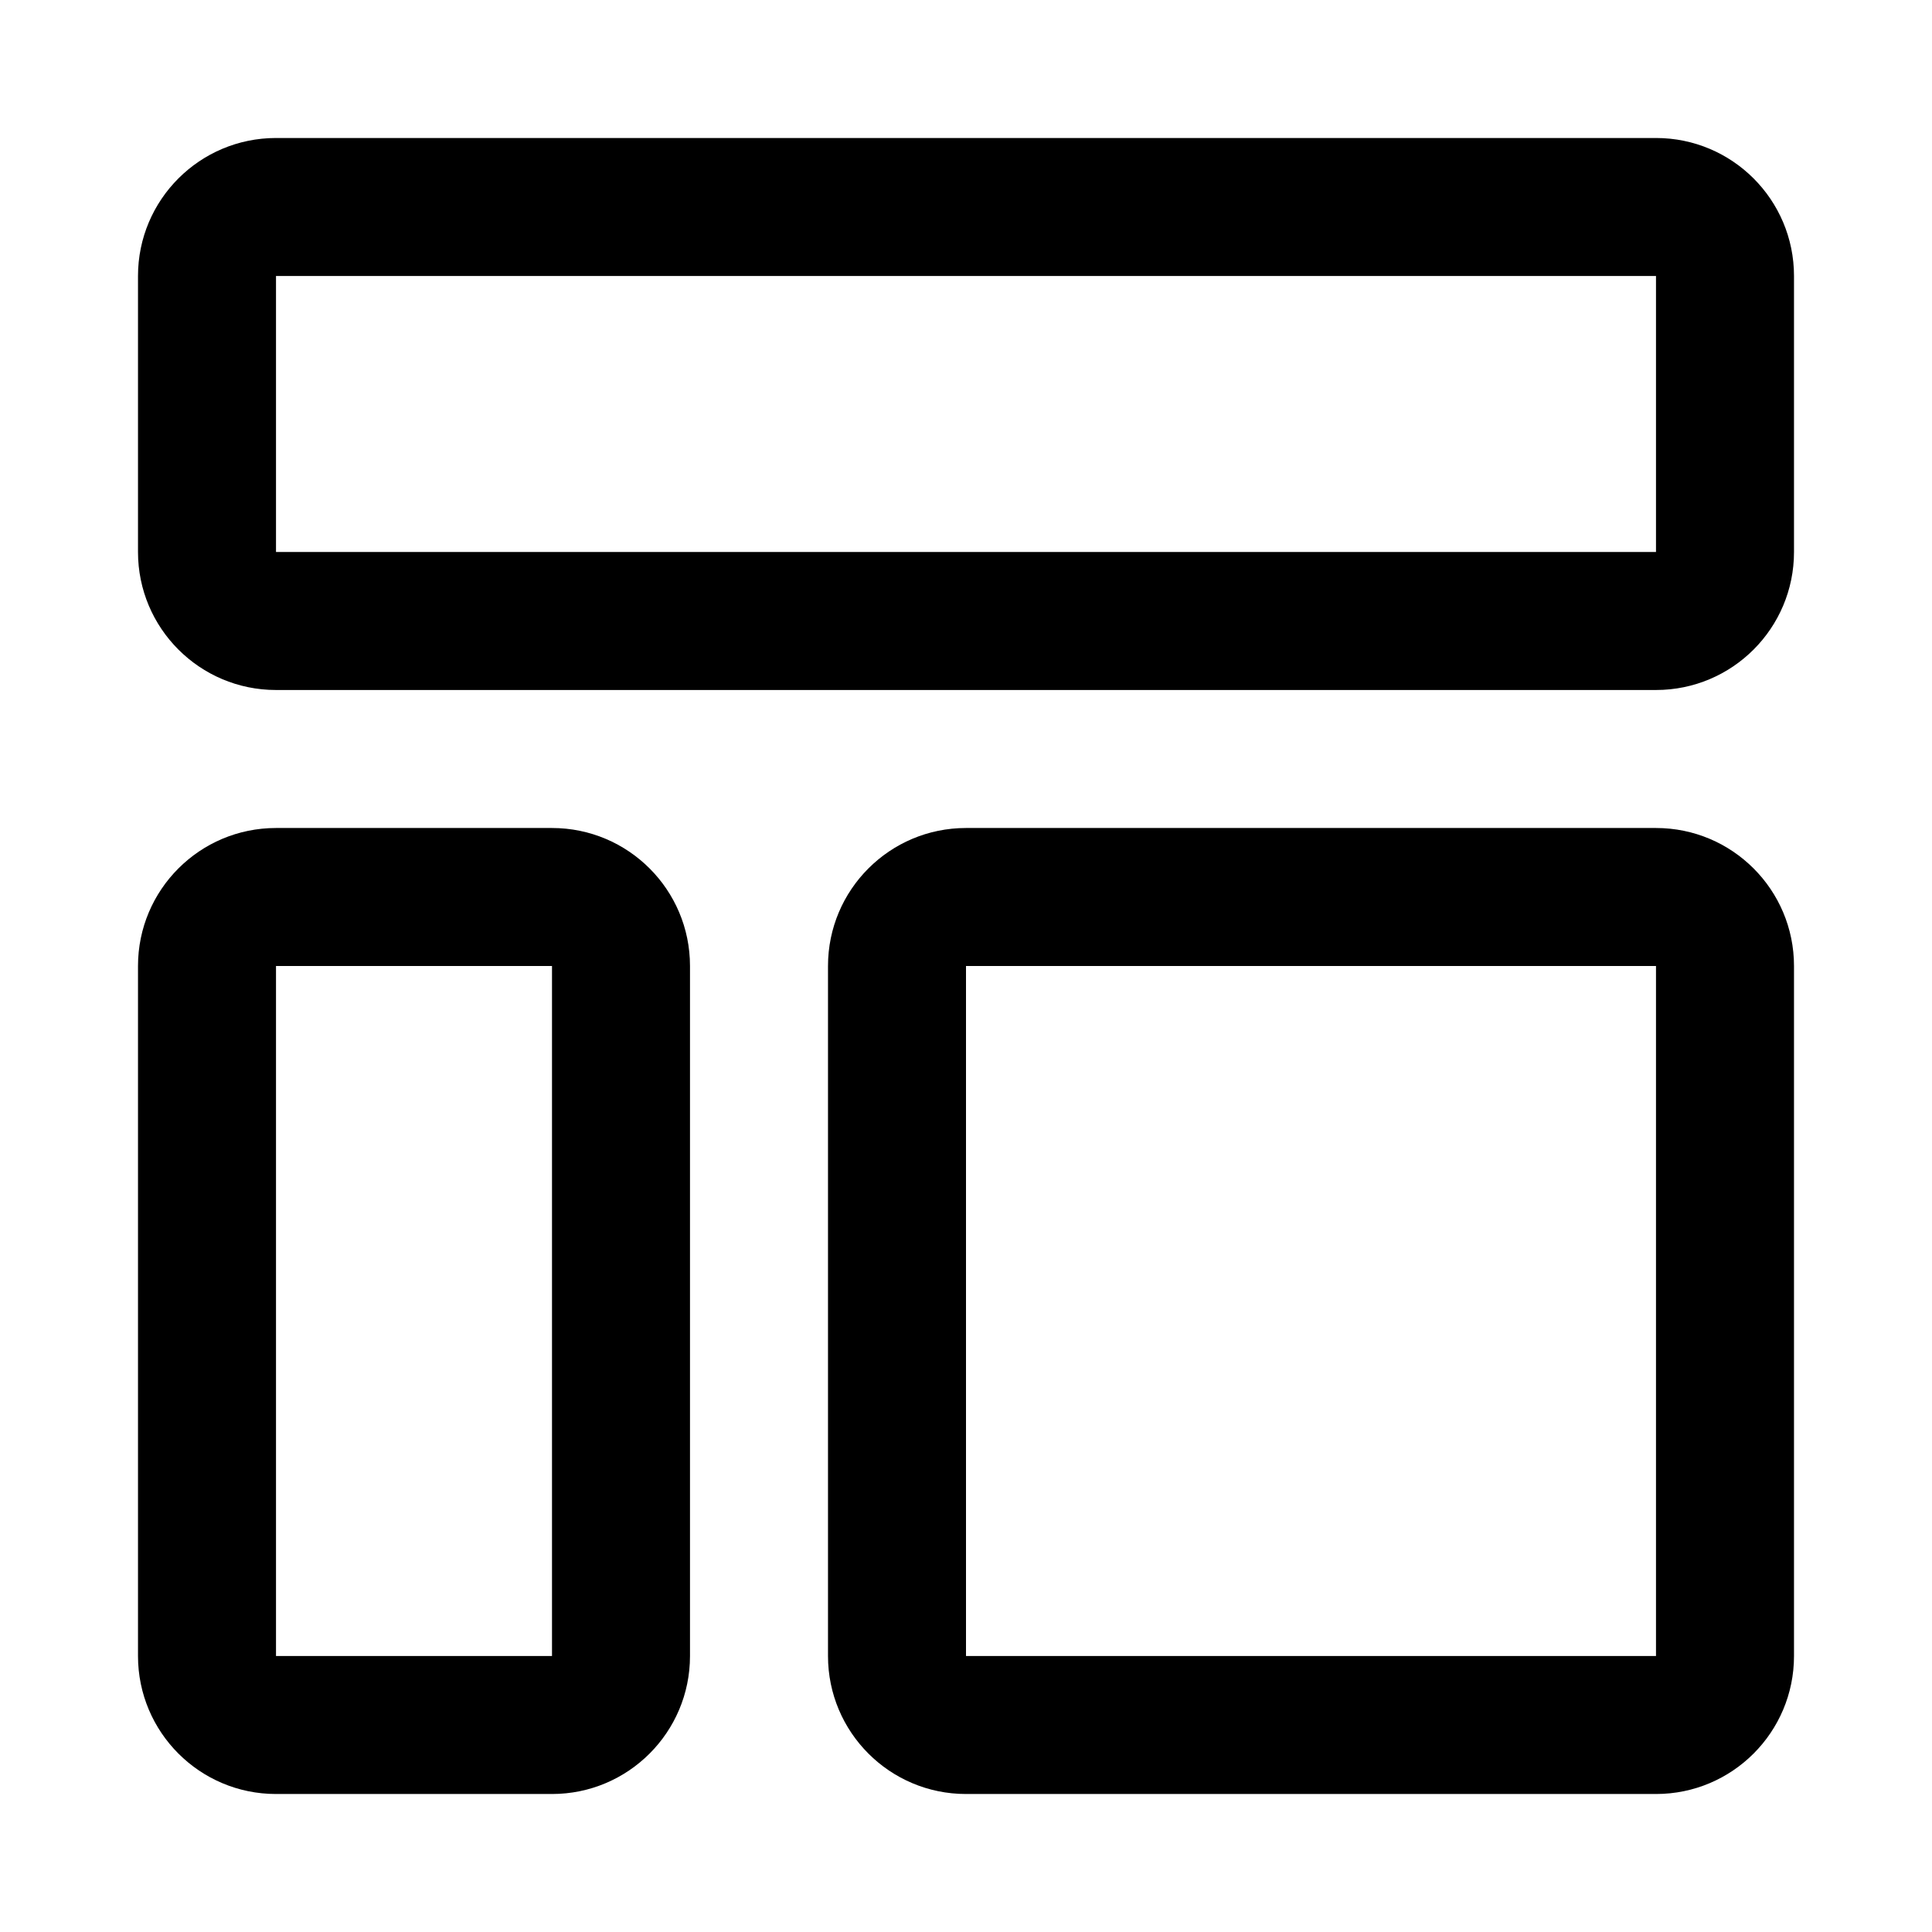
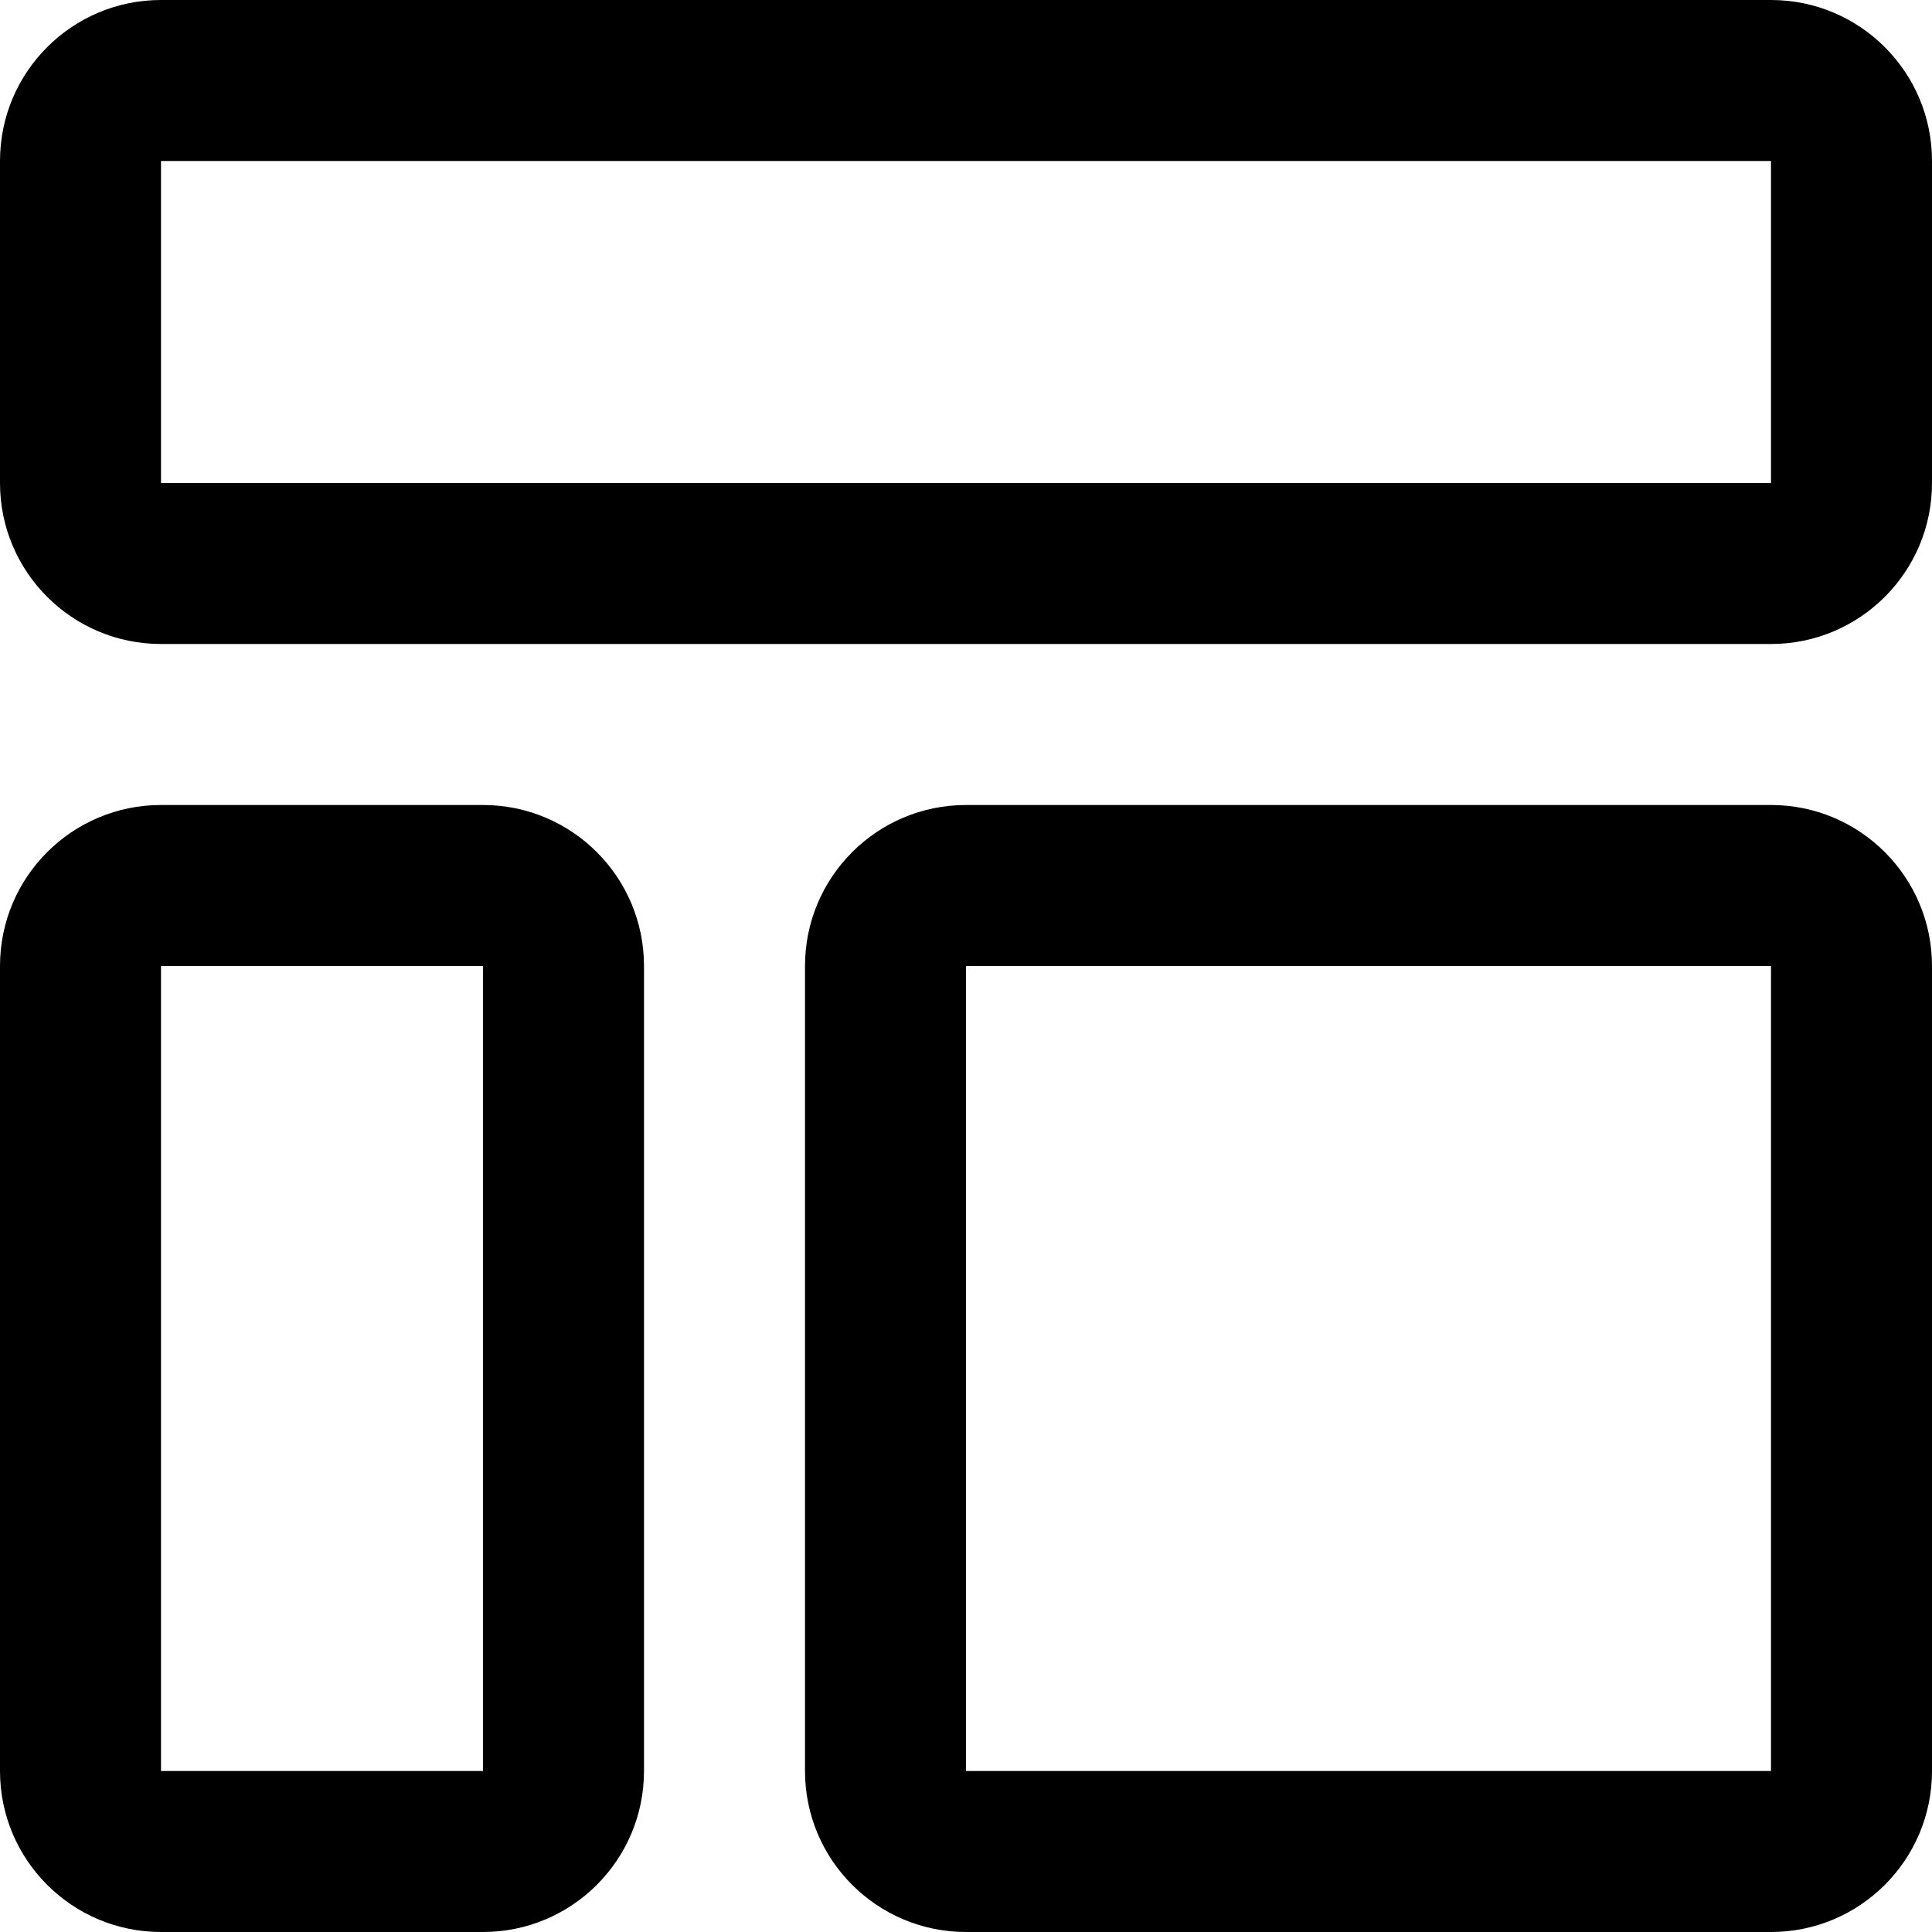
- <svg xmlns="http://www.w3.org/2000/svg" id="icon" viewBox="2 2 28 28">
-   <defs>
-     <style>.cls-1{fill:none;}</style>
+ <svg xmlns="http://www.w3.org/2000/svg" id="icon" viewBox="4 4 24 24" version="1.1" width="28" height="28">
+   <defs id="defs1">
+     <style id="style1">.cls-1{fill:none;}</style>
  </defs>
-   <path d="M26,6v4H6V6H26m0-2H6A2,2,0,0,0,4,6v4a2,2,0,0,0,2,2H26a2,2,0,0,0,2-2V6a2,2,0,0,0-2-2Z" />
-   <path d="M10,16V26H6V16h4m0-2H6a2,2,0,0,0-2,2V26a2,2,0,0,0,2,2h4a2,2,0,0,0,2-2V16a2,2,0,0,0-2-2Z" />
-   <path d="M26,16V26H16V16H26m0-2H16a2,2,0,0,0-2,2V26a2,2,0,0,0,2,2H26a2,2,0,0,0,2-2V16a2,2,0,0,0-2-2Z" />
-   <rect class="cls-1" width="32" height="32" />
+   <path d="m 26,6 v 4 H 6 V 6 H 26 M 26,4 H 6 A 2,2 0 0 0 4,6 v 4 a 2,2 0 0 0 2,2 h 20 a 2,2 0 0 0 2,-2 V 6 A 2,2 0 0 0 26,4 Z" id="path1" />
+   <path d="M 10,16 V 26 H 6 V 16 h 4 m 0,-2 H 6 a 2,2 0 0 0 -2,2 v 10 a 2,2 0 0 0 2,2 h 4 a 2,2 0 0 0 2,-2 V 16 a 2,2 0 0 0 -2,-2 z" id="path2" />
+   <path d="M 26,16 V 26 H 16 V 16 h 10 m 0,-2 H 16 a 2,2 0 0 0 -2,2 v 10 a 2,2 0 0 0 2,2 h 10 a 2,2 0 0 0 2,-2 V 16 a 2,2 0 0 0 -2,-2 z" id="path3" />
+   <rect class="cls-1" width="32" height="32" id="rect3" x="0" y="0" />
</svg>
